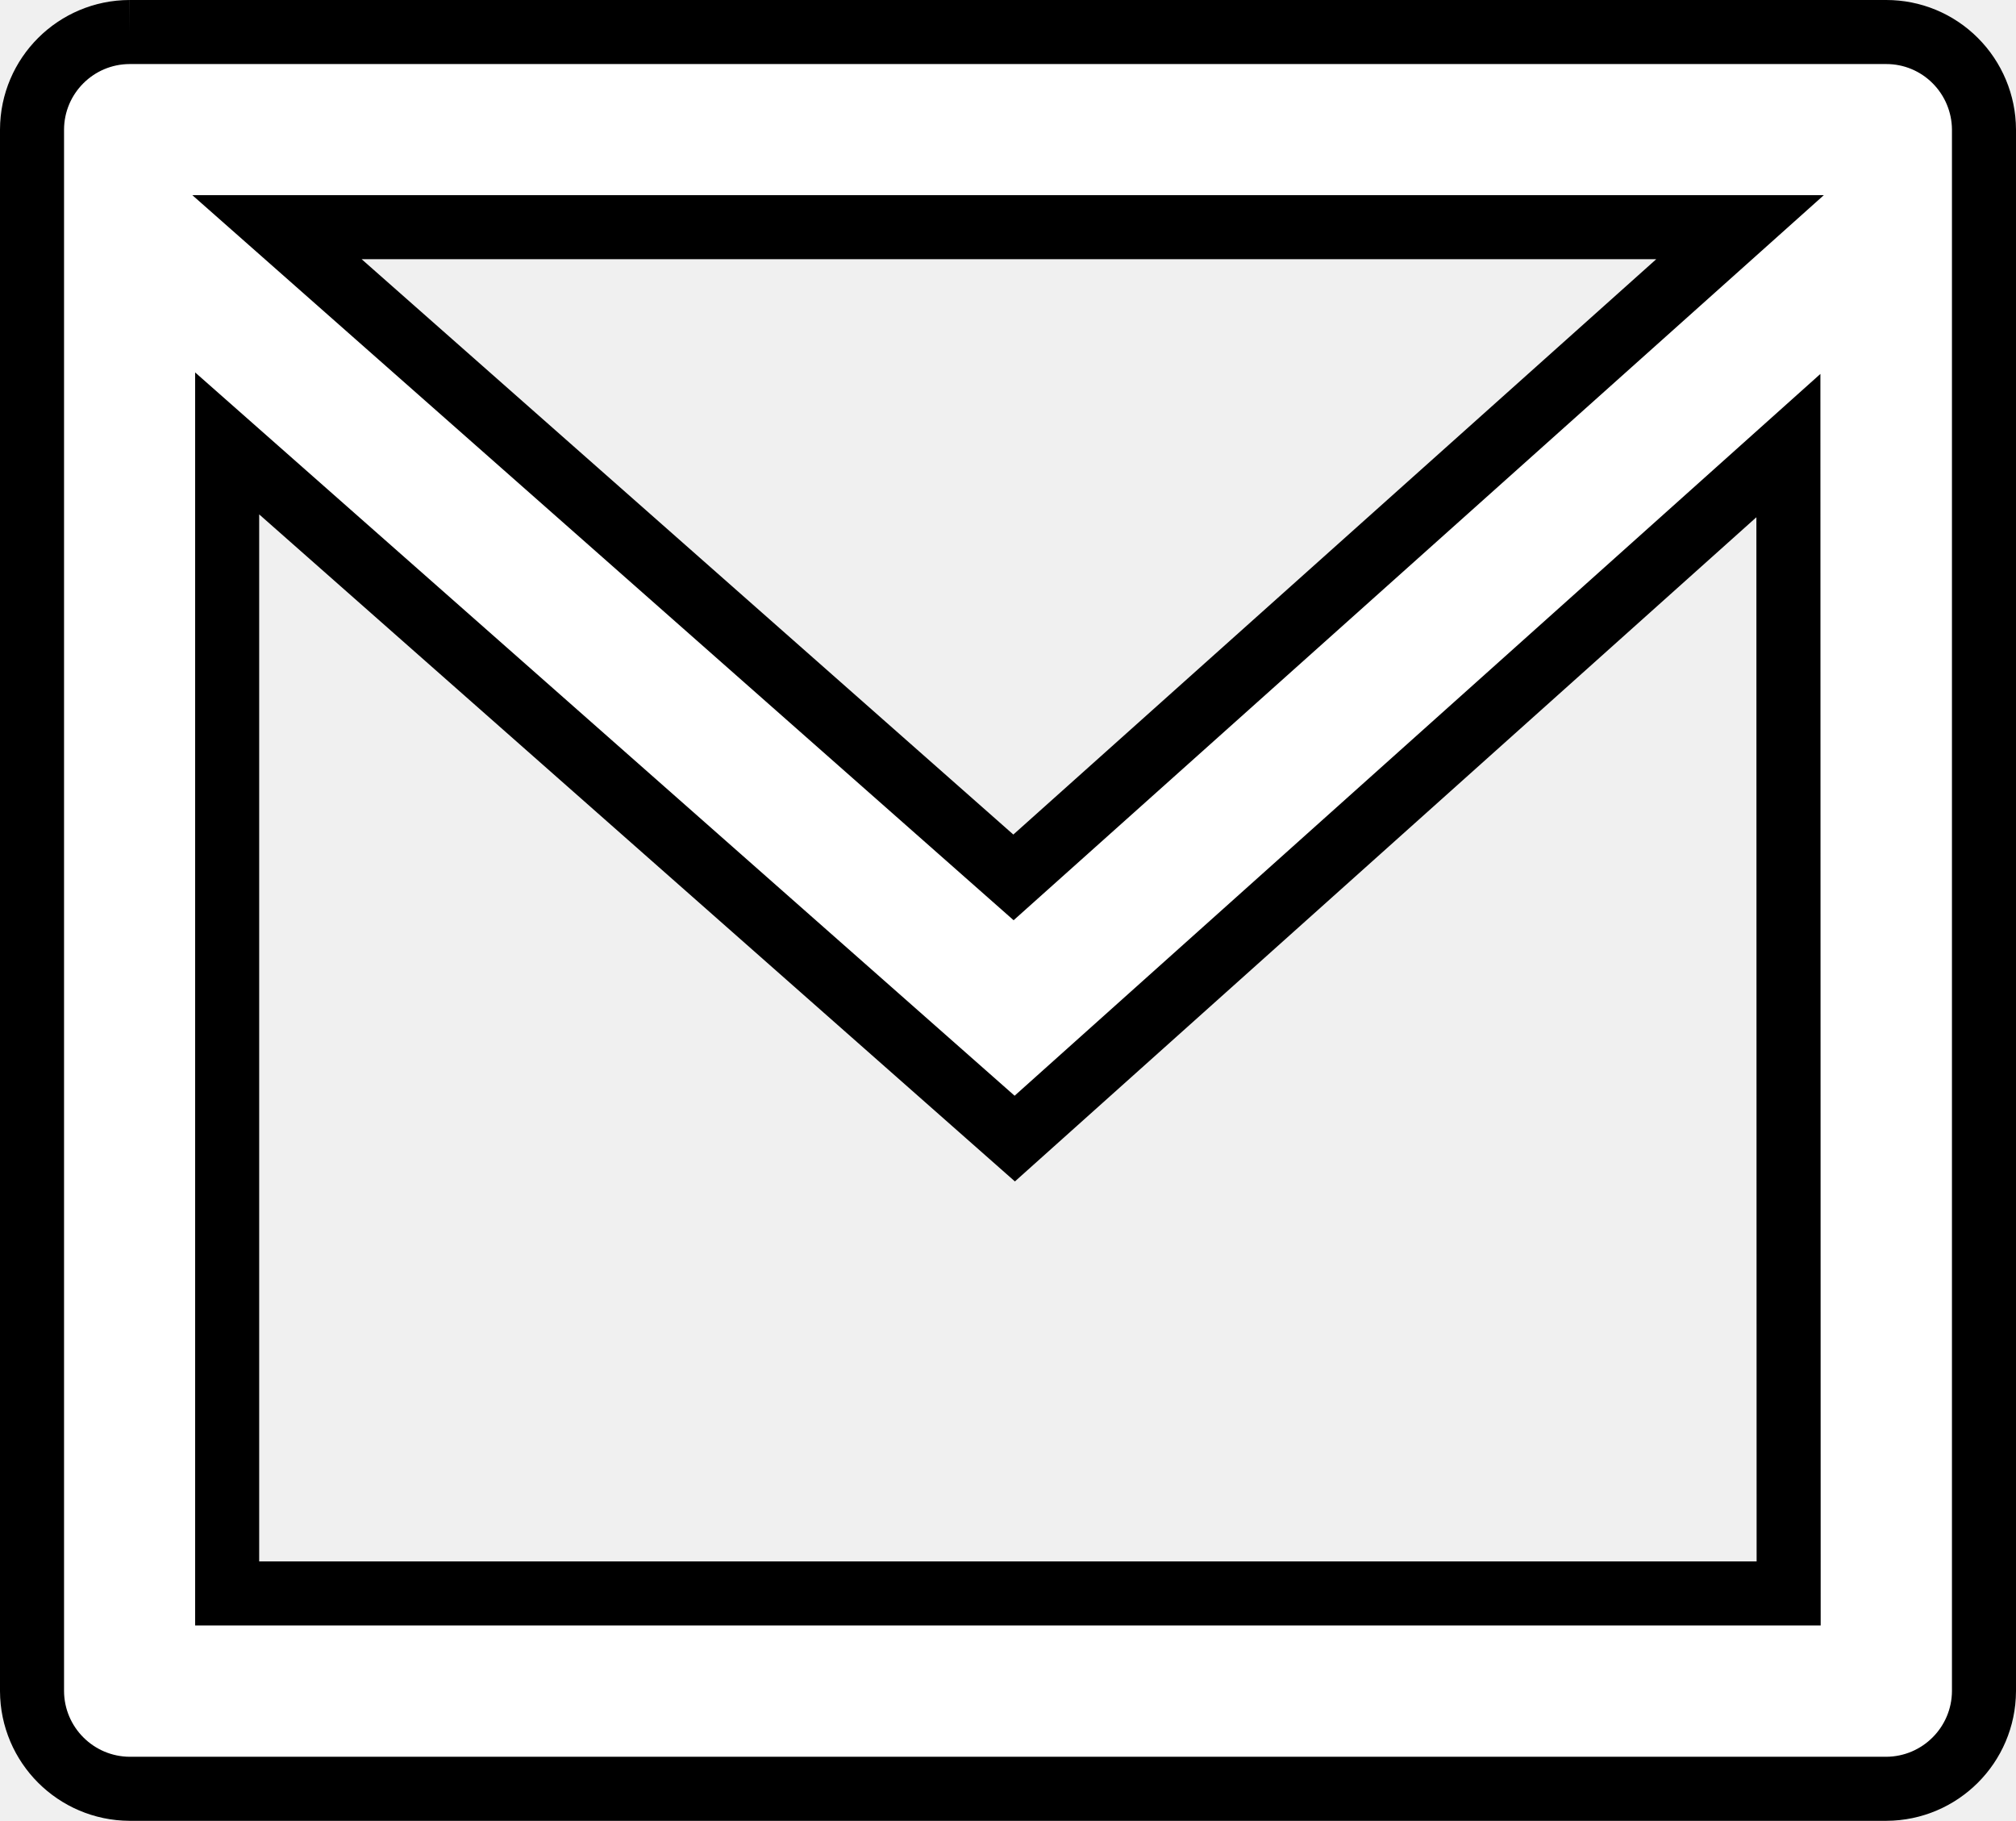
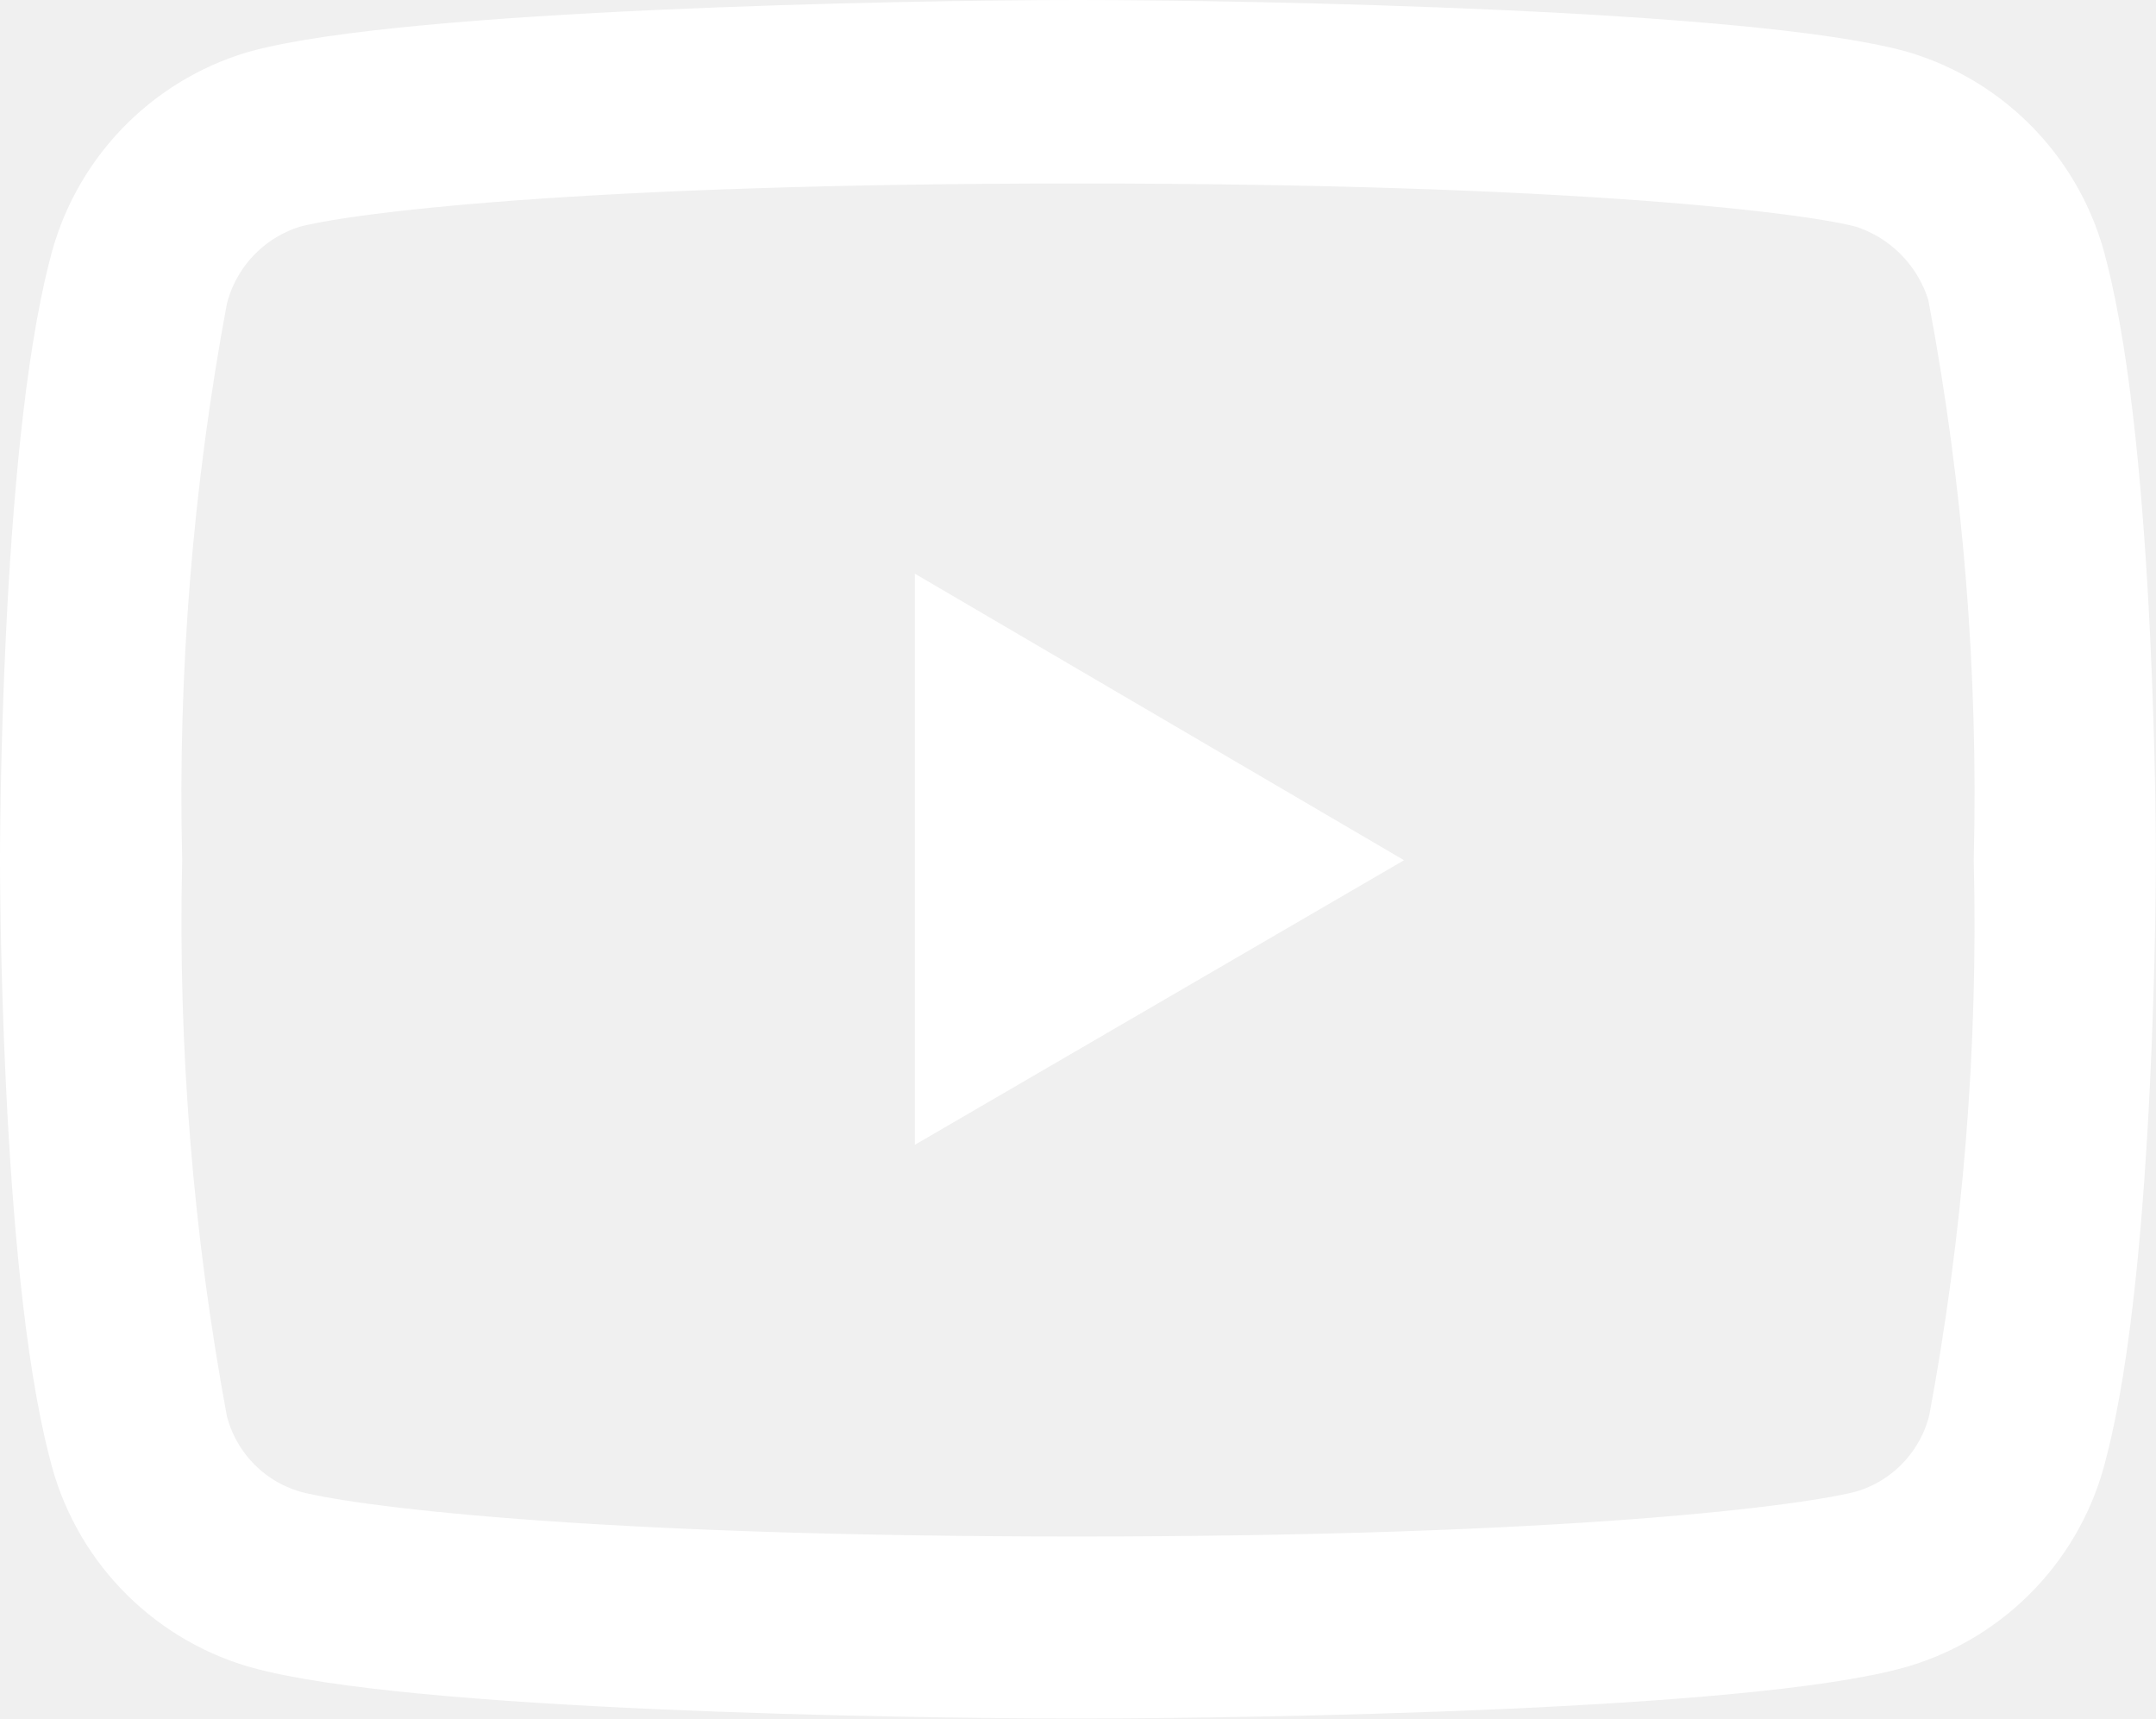
- <svg xmlns="http://www.w3.org/2000/svg" width="31.479" height="28.429" viewBox="0 0 31.479 28.429">
-   <path id="Path_15897" data-name="Path 15897" d="M11.748.232H39.177a1.518,1.518,0,0,1,1.075.445,1.533,1.533,0,0,1,.45,1.077V26.136a1.532,1.532,0,0,1-1.525,1.525H11.748a1.532,1.532,0,0,1-1.525-1.525V1.754A1.528,1.528,0,0,1,11.748.232m25.9,6.457-12.08,10.82L13.27,6.655V24.611H37.652Zm-23.6-3.41,11.5,10.152L36.893,3.279Z" transform="translate(-9.723 0.268)" fill="#fff" stroke="#000" stroke-width="1" />
+ <svg xmlns="http://www.w3.org/2000/svg" width="33.705" height="26.865" viewBox="0 0 33.705 26.865">
+   <g id="Group_3658" data-name="Group 3658" transform="translate(1 1)">
+     <path id="Path_15889" data-name="Path 15889" d="M70.278,3.787a3.511,3.511,0,0,0-2.417-2.546C65.6.624,57.936.47,55.159.47c-2.751,0-10.414.154-12.677.771a3.511,3.511,0,0,0-2.417,2.546c-.746,2.88-.746,9.051-.746,9.128,0,.051,0,6.248.746,9.1a3.511,3.511,0,0,0,2.417,2.546c2.263.643,9.926.771,12.677.771,2.777,0,10.44-.129,12.7-.771a3.511,3.511,0,0,0,2.417-2.546c.746-2.854.746-9.051.746-9.1,0-.077,0-6.248-.746-9.128m-.823,18.025a2.668,2.668,0,0,1-1.826,1.929c-.926.257-4.706.746-12.471.746S43.613,24,42.713,23.741a2.666,2.666,0,0,1-1.826-1.929,43.289,43.289,0,0,1-.72-8.9,42.815,42.815,0,0,1,.72-8.9,2.7,2.7,0,0,1,1.826-1.954c.9-.257,4.68-.72,12.445-.72,7.791,0,11.571.463,12.471.72a2.759,2.759,0,0,1,1.826,1.929v.026a42.582,42.582,0,0,1,.72,8.9,42.816,42.816,0,0,1-.72,8.9" transform="translate(-39.319 -0.47)" fill="#fff" stroke="rgba(0,0,0,0)" stroke-width="1" />
+     <path id="Path_15890" data-name="Path 15890" d="M70.278,3.787a3.511,3.511,0,0,0-2.417-2.546C65.6.624,57.936.47,55.159.47c-2.751,0-10.414.154-12.677.771a3.511,3.511,0,0,0-2.417,2.546c-.746,2.88-.746,9.051-.746,9.128,0,.051,0,6.248.746,9.1a3.511,3.511,0,0,0,2.417,2.546c2.263.643,9.926.771,12.677.771,2.777,0,10.44-.129,12.7-.771a3.511,3.511,0,0,0,2.417-2.546c.746-2.854.746-9.051.746-9.1C71.024,12.838,71.024,6.667,70.278,3.787Zm-.823,18.025a2.668,2.668,0,0,1-1.826,1.929c-.926.257-4.706.746-12.471.746S43.613,24,42.713,23.741a2.666,2.666,0,0,1-1.826-1.929,43.289,43.289,0,0,1-.72-8.9,42.815,42.815,0,0,1,.72-8.9,2.7,2.7,0,0,1,1.826-1.954c.9-.257,4.68-.72,12.445-.72,7.791,0,11.571.463,12.471.72a2.759,2.759,0,0,1,1.826,1.929v.026a42.582,42.582,0,0,1,.72,8.9A42.816,42.816,0,0,1,69.456,21.812Z" transform="translate(-39.319 -0.47)" fill="#fff" stroke="#fff" stroke-miterlimit="10" stroke-width="2" />
+     <path id="Path_15891" data-name="Path 15891" d="M51.1,7.62l-6.454,3.754V3.84Z" transform="translate(-30.944 4.825)" fill="#fff" stroke="rgba(0,0,0,0)" stroke-width="1" />
+     <path id="Path_15892" data-name="Path 15892" d="M51.1,7.62l-6.454,3.754V3.84Z" transform="translate(-30.944 4.825)" fill="#fff" stroke="#fff" stroke-miterlimit="10" stroke-width="0.8" />
+   </g>
</svg>
